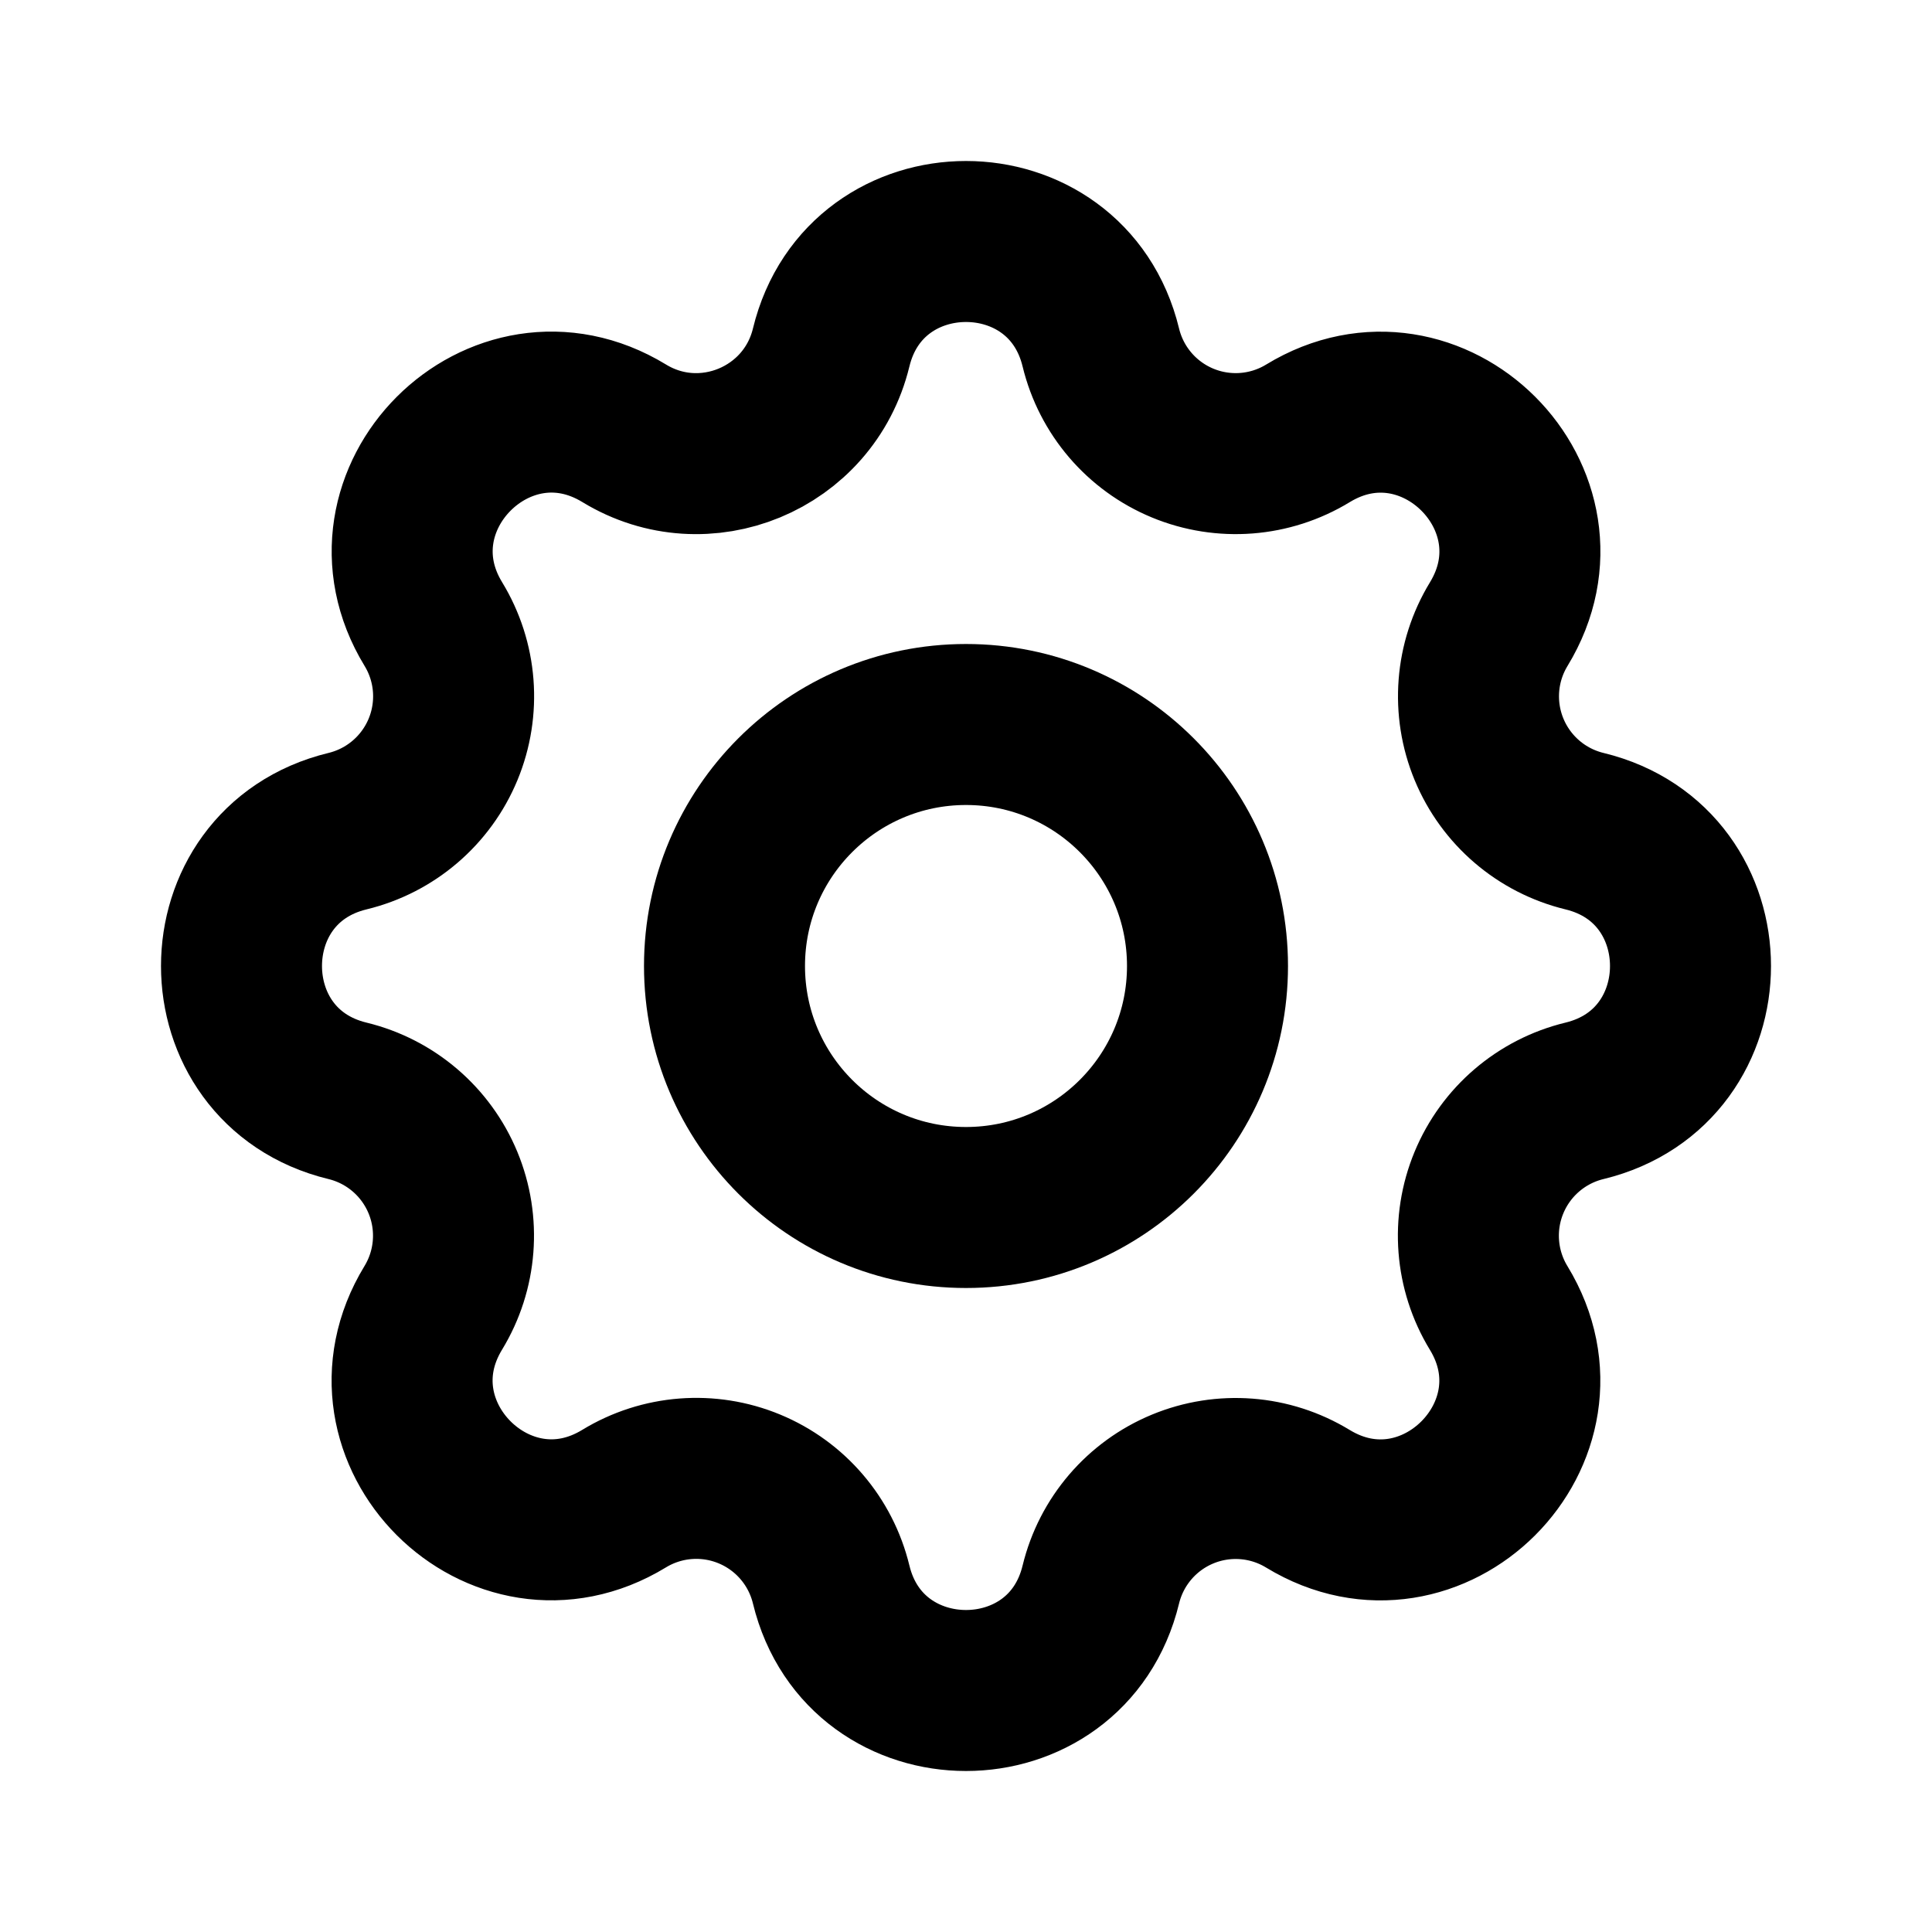
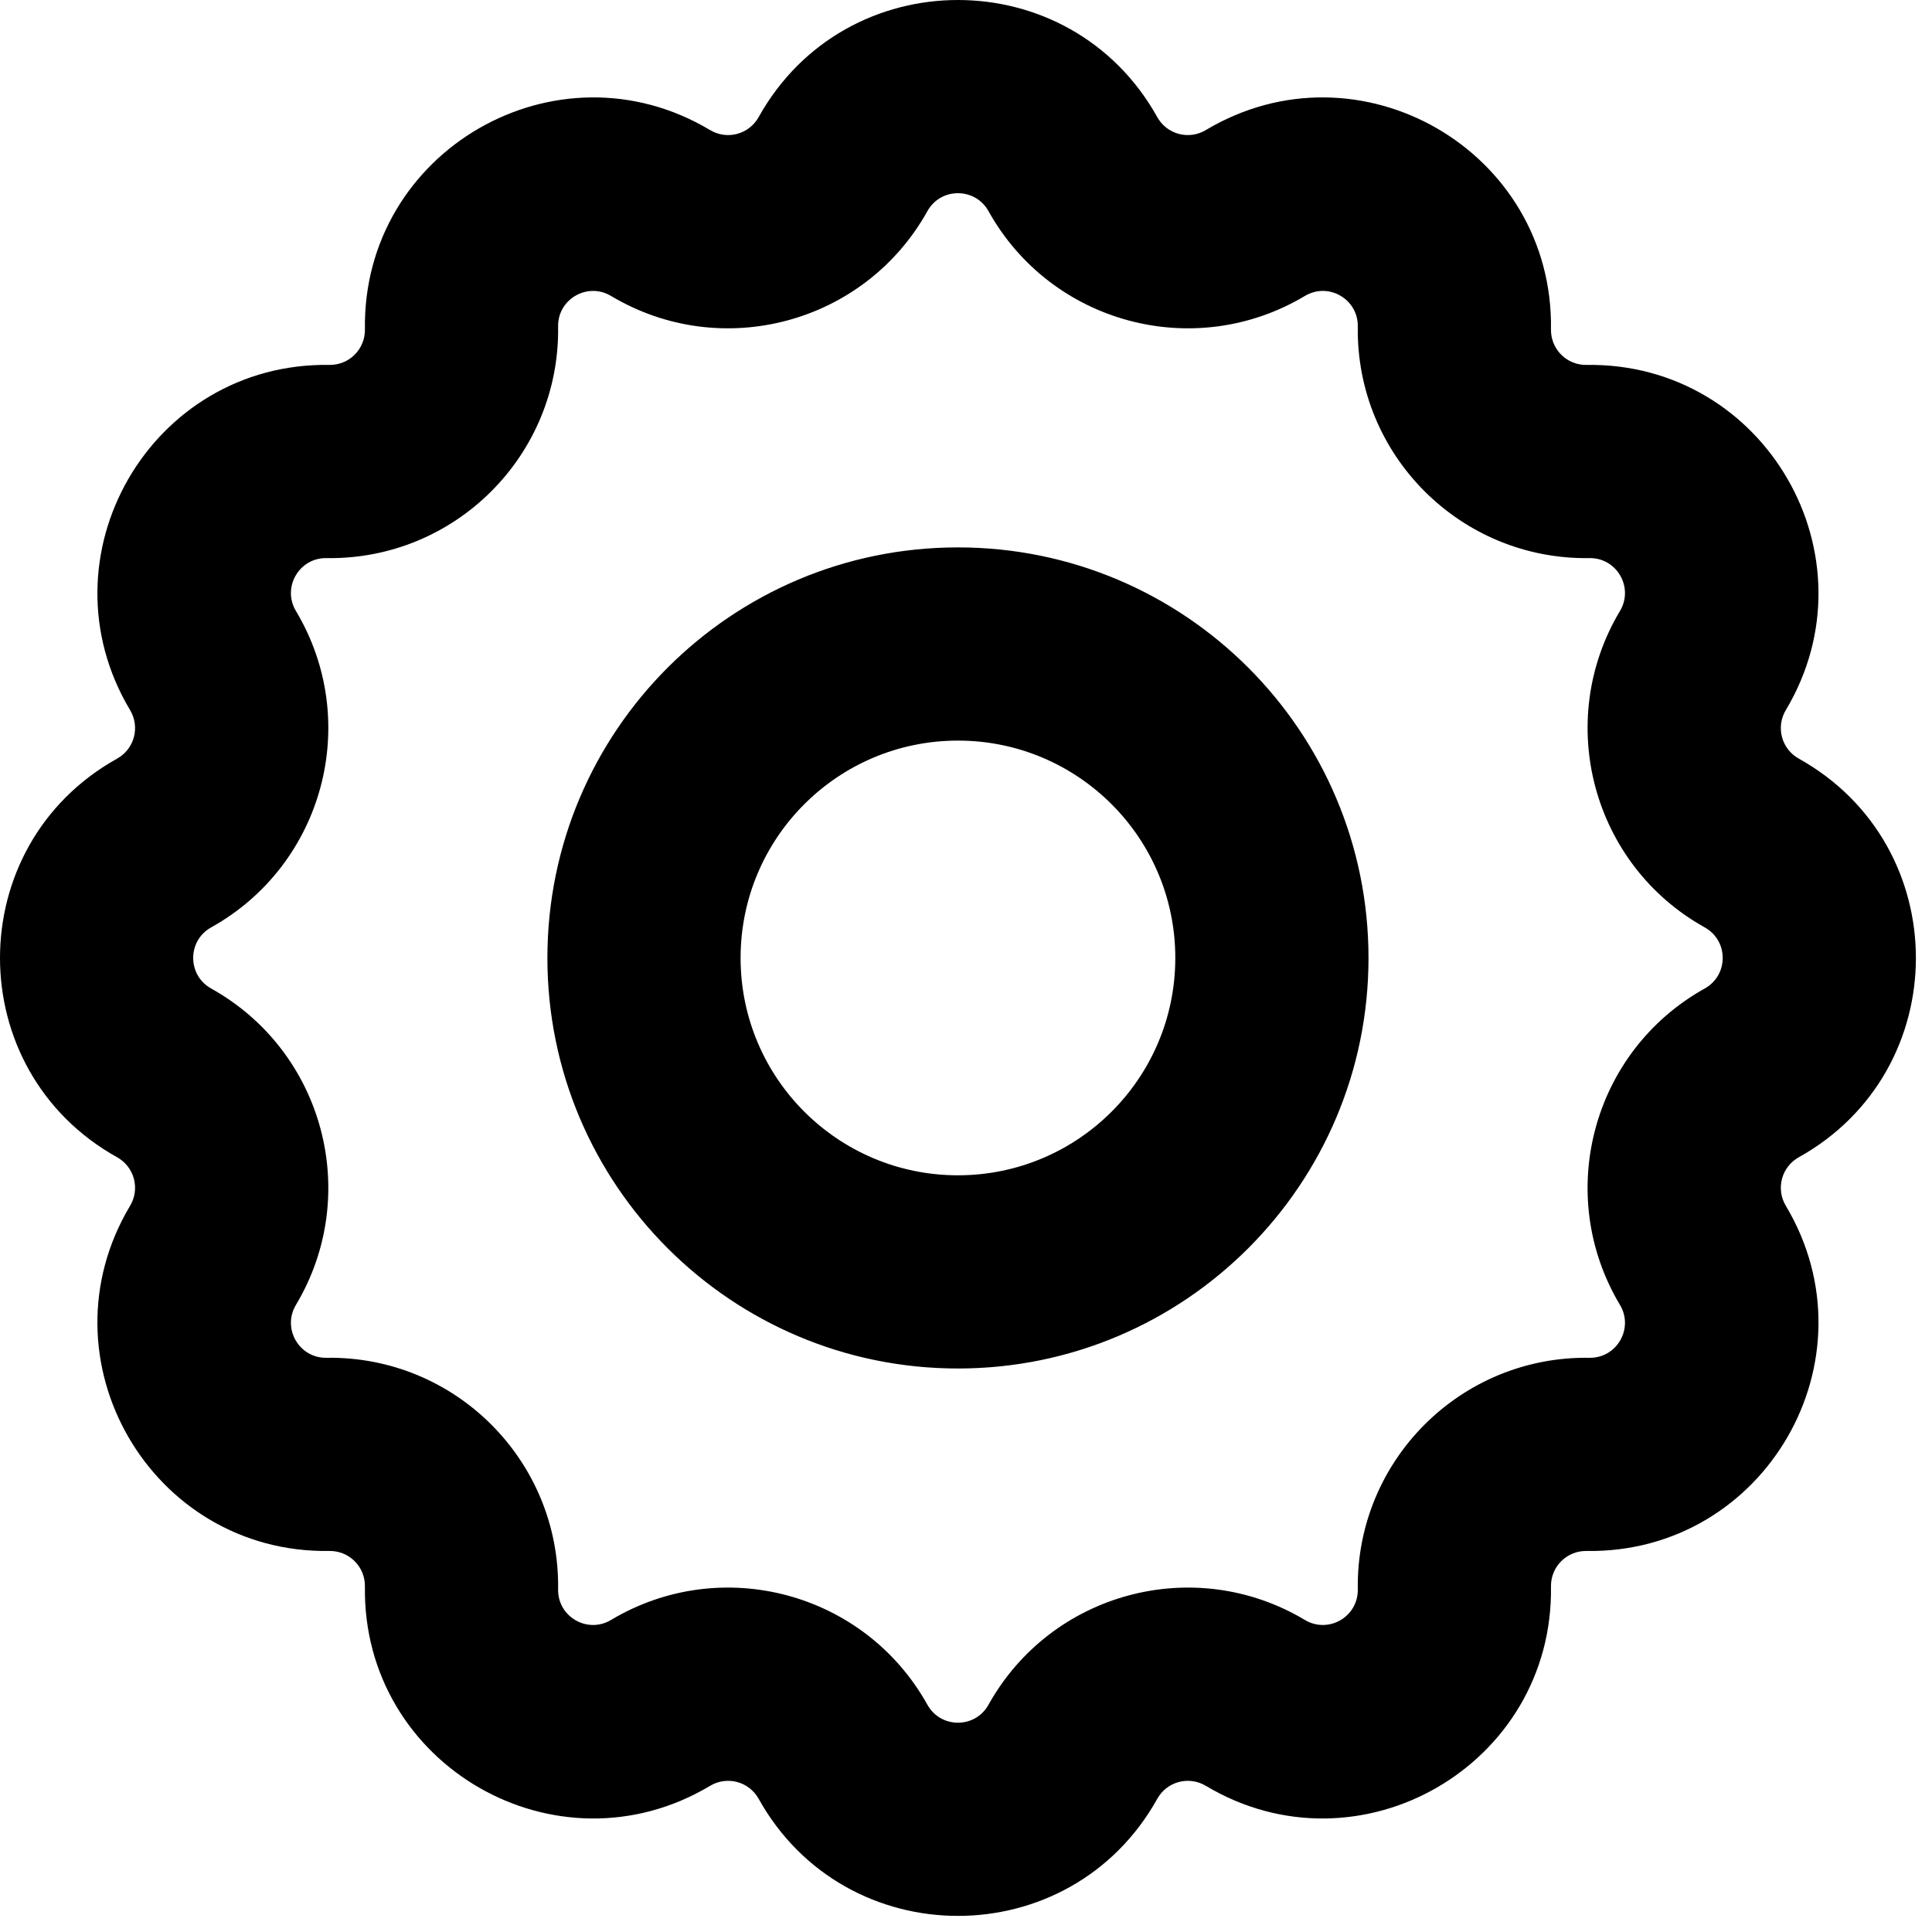
- <svg xmlns="http://www.w3.org/2000/svg" fill="none" viewBox="0 0 24 24" stroke="currentColor">
-   <path stroke-linecap="round" stroke-linejoin="round" stroke-width="2" d="M10.325 4.317c.426-1.756 2.924-1.756 3.35 0a1.724 1.724 0 002.573 1.066c1.543-.94 3.31.826 2.37 2.37a1.724 1.724 0 001.065 2.572c1.756.426 1.756 2.924 0 3.35a1.724 1.724 0 00-1.066 2.573c.94 1.543-.826 3.31-2.37 2.37a1.724 1.724 0 00-2.572 1.065c-.426 1.756-2.924 1.756-3.35 0a1.724 1.724 0 00-2.573-1.066c-1.543.94-3.31-.826-2.37-2.37a1.724 1.724 0 00-1.065-2.572c-1.756-.426-1.756-2.924 0-3.35a1.724 1.724 0 001.066-2.573c-.94-1.543.826-3.31 2.37-2.37.996.608 2.296.07 2.572-1.065z" />
-   <path stroke-linecap="round" stroke-linejoin="round" stroke-width="2" d="M15 12a3 3 0 11-6 0 3 3 0 016 0z" />
+ <svg xmlns="http://www.w3.org/2000/svg" fill="currentColor" viewBox="0 0 120 120">
+   <path fill="#000" fill-rule="evenodd" d="M61.397 13.114c-.828-1.486-2.966-1.486-3.794 0-3.891 6.987-12.79 9.372-19.653 5.267-1.46-.873-3.311.195-3.285 1.896.123 7.997-6.391 14.511-14.388 14.388-1.7-.026-2.77 1.825-1.896 3.285 4.105 6.863 1.72 15.762-5.267 19.653-1.486.828-1.486 2.966 0 3.794 6.987 3.891 9.372 12.79 5.267 19.653-.873 1.46.195 3.311 1.896 3.285 7.997-.123 14.511 6.391 14.388 14.388-.026 1.701 1.825 2.769 3.285 1.896 6.863-4.105 15.762-1.72 19.653 5.266.828 1.487 2.966 1.487 3.794 0 3.891-6.986 12.79-9.37 19.653-5.266 1.46.873 3.311-.195 3.285-1.896-.123-7.997 6.391-14.511 14.388-14.388 1.701.026 2.769-1.825 1.896-3.285-4.105-6.863-1.72-15.762 5.266-19.653 1.487-.828 1.487-2.966 0-3.794-6.986-3.891-9.37-12.79-5.266-19.653.873-1.46-.195-3.311-1.896-3.285-7.997.123-14.511-6.391-14.388-14.388.026-1.7-1.825-2.77-3.285-1.896-6.863 4.105-15.762 1.72-19.653-5.267ZM47.12 7.275c5.403-9.7 19.357-9.7 24.76 0a2.17 2.17 0 0 0 3.01.807c9.53-5.7 21.615 1.278 21.444 12.38a2.17 2.17 0 0 0 2.204 2.204c11.102-.17 18.079 11.914 12.38 21.443a2.17 2.17 0 0 0 .807 3.01c9.7 5.404 9.7 19.358 0 24.761a2.17 2.17 0 0 0-.807 3.01c5.699 9.53-1.278 21.615-12.38 21.444a2.17 2.17 0 0 0-2.204 2.204c.17 11.102-11.914 18.079-21.443 12.38a2.17 2.17 0 0 0-3.01.807c-5.404 9.7-19.358 9.7-24.761 0a2.17 2.17 0 0 0-3.01-.807c-9.53 5.699-21.615-1.278-21.444-12.38a2.17 2.17 0 0 0-2.204-2.204C9.36 96.504 2.382 84.42 8.082 74.89a2.17 2.17 0 0 0-.807-3.01c-9.7-5.404-9.7-19.358 0-24.761l2.92 5.242-2.92-5.242a2.17 2.17 0 0 0 .807-3.01c-5.7-9.53 1.278-21.615 12.38-21.444a2.17 2.17 0 0 0 2.204-2.204C22.496 9.36 34.58 2.382 44.11 8.082a2.17 2.17 0 0 0 3.01-.807l5.243 2.92-5.242-2.92ZM34 59.5C34 45.417 45.417 34 59.5 34S85 45.417 85 59.5 73.583 85 59.5 85 34 73.583 34 59.5ZM59.5 46C52.044 46 46 52.044 46 59.5S52.044 73 59.5 73 73 66.956 73 59.5 66.956 46 59.5 46Z" clip-rule="evenodd" />
</svg>
